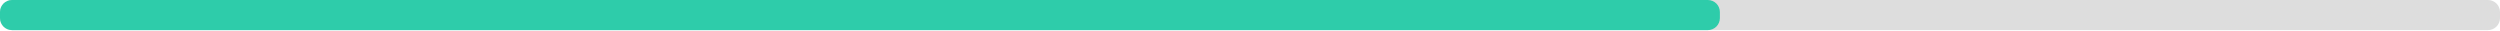
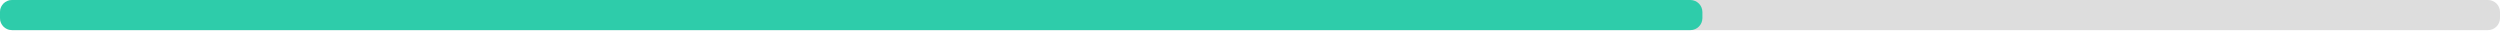
<svg xmlns="http://www.w3.org/2000/svg" width="830" height="10">
  <g>
    <rect style="fill: #ddd;" height="10" width="830" rx="4" y="0" x="0" />
-     <rect style="fill: #2eccaa;" height="10" width="571" rx="4" y="0" x="0" />
+     <rect style="fill: #2eccaa;" height="10" width="565.2" rx="4" y="0" x="0" />
  </g>
</svg>
